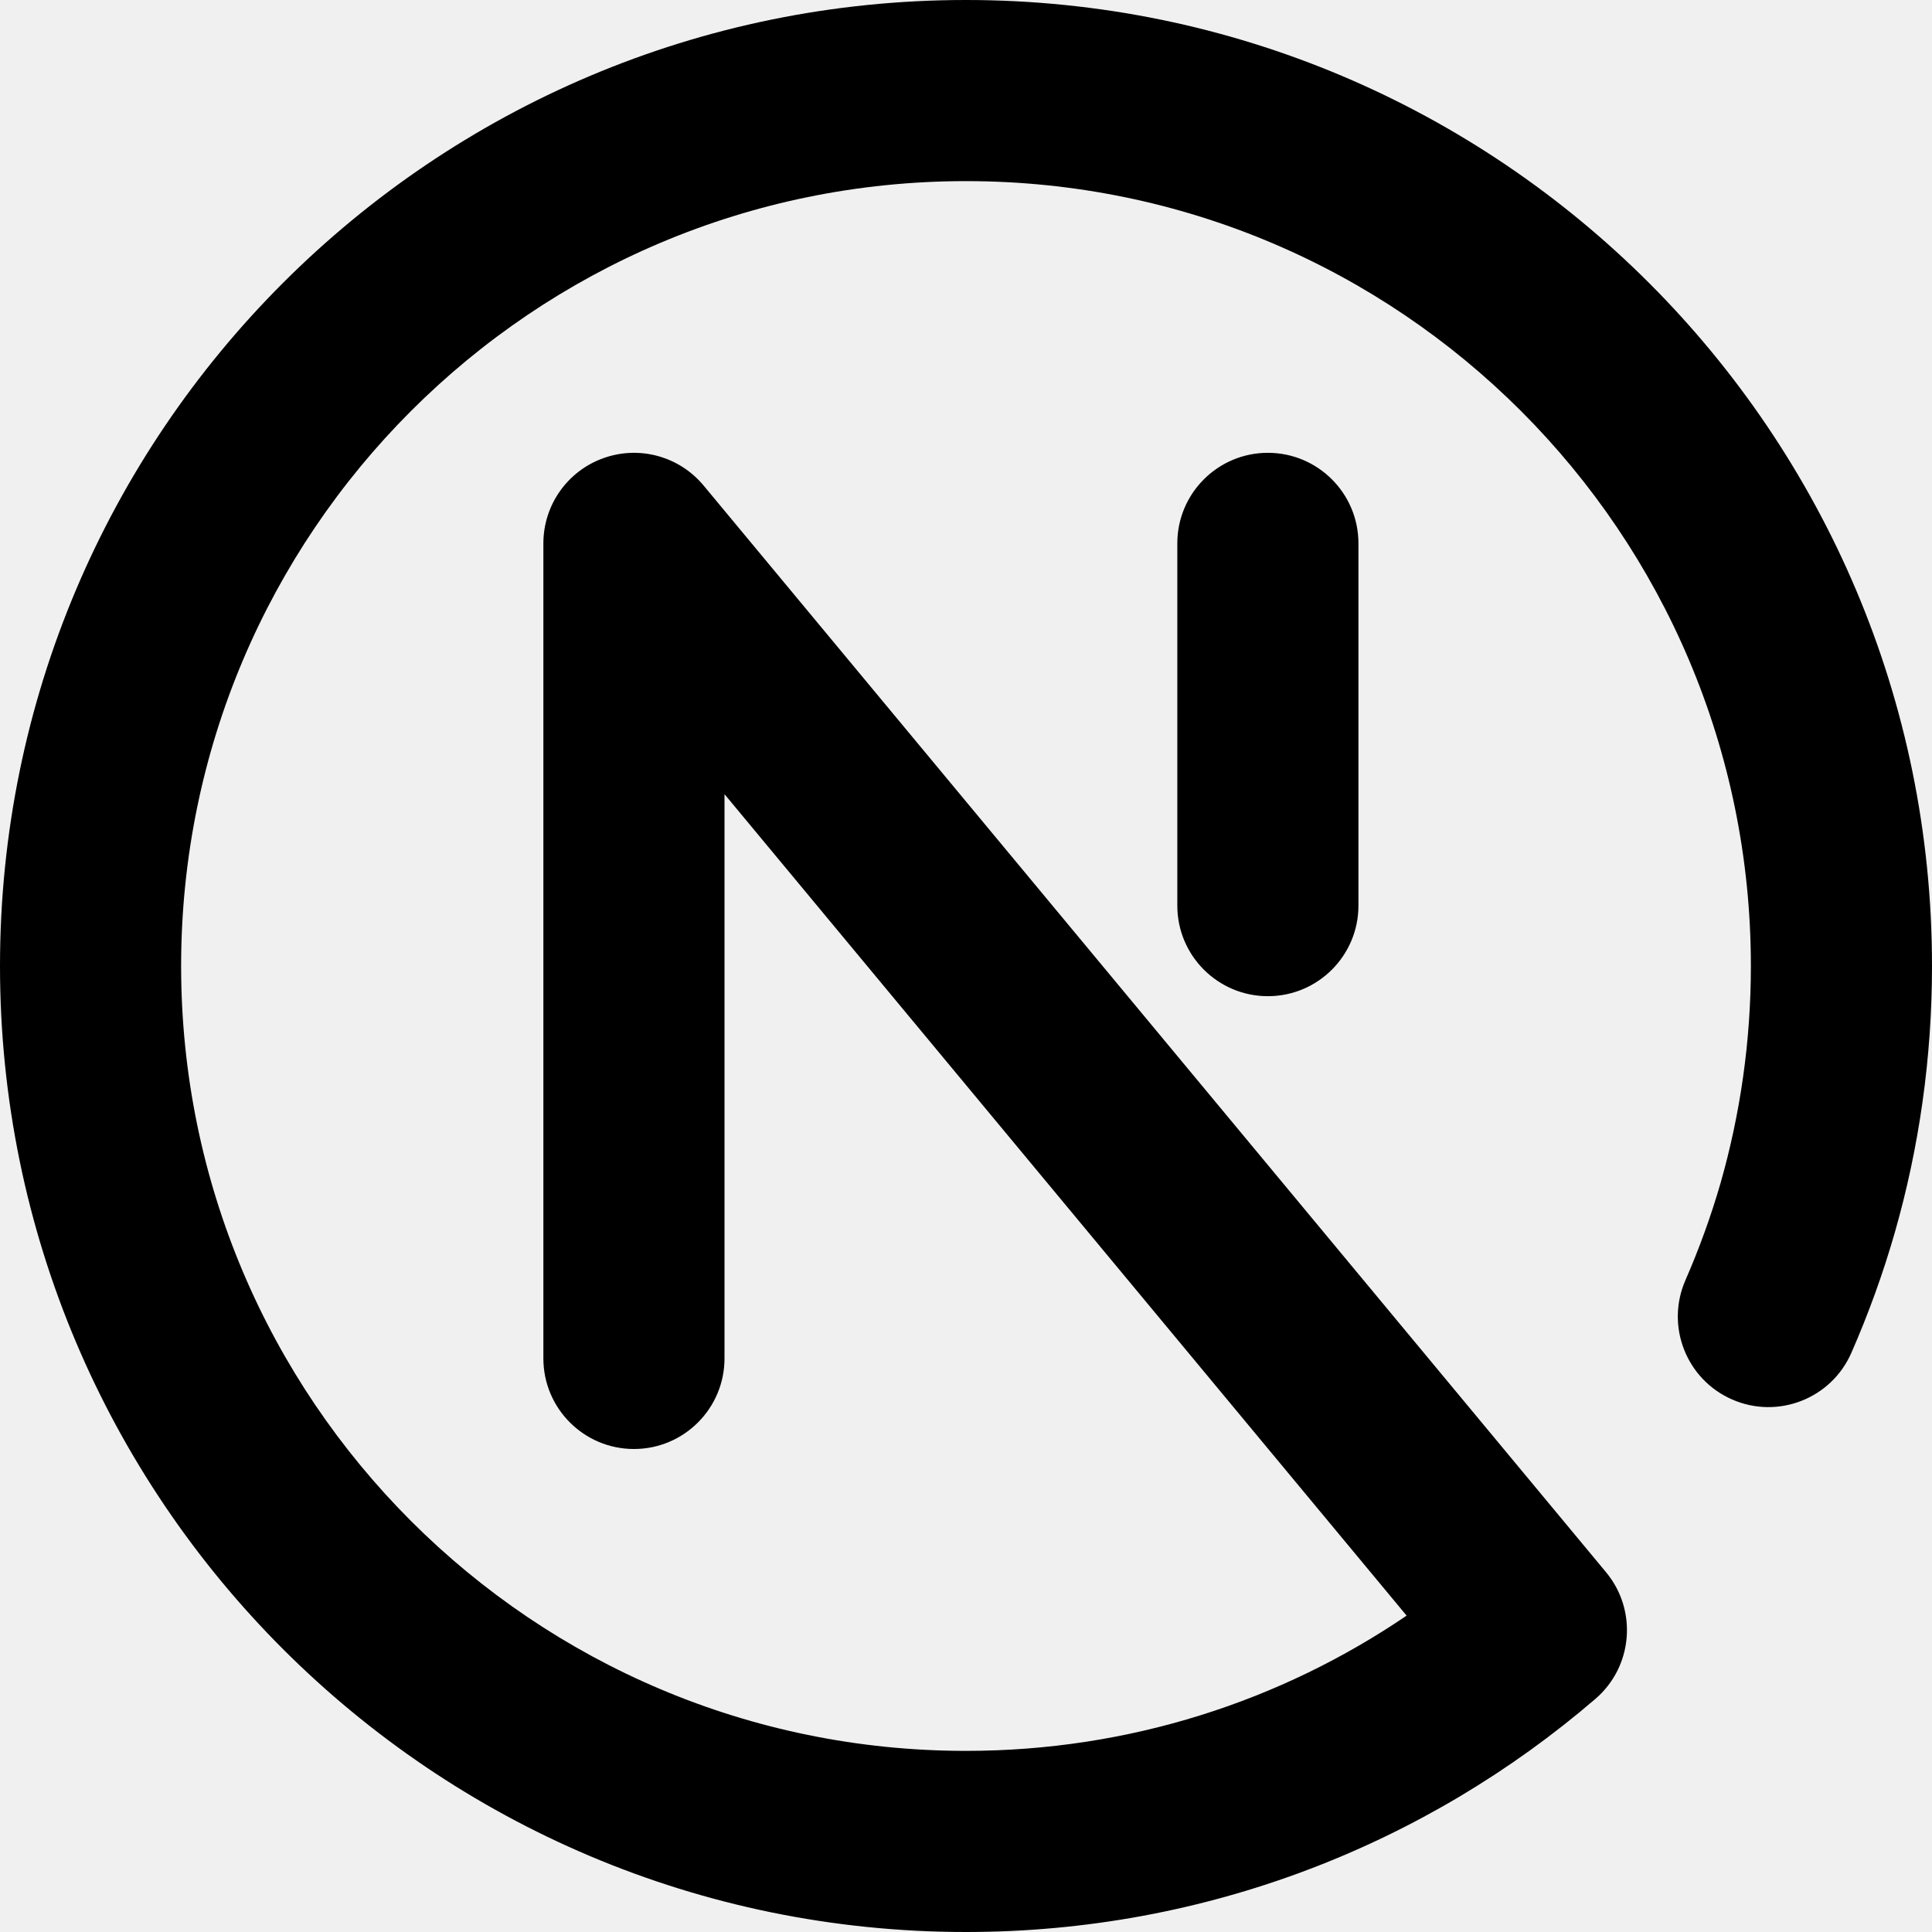
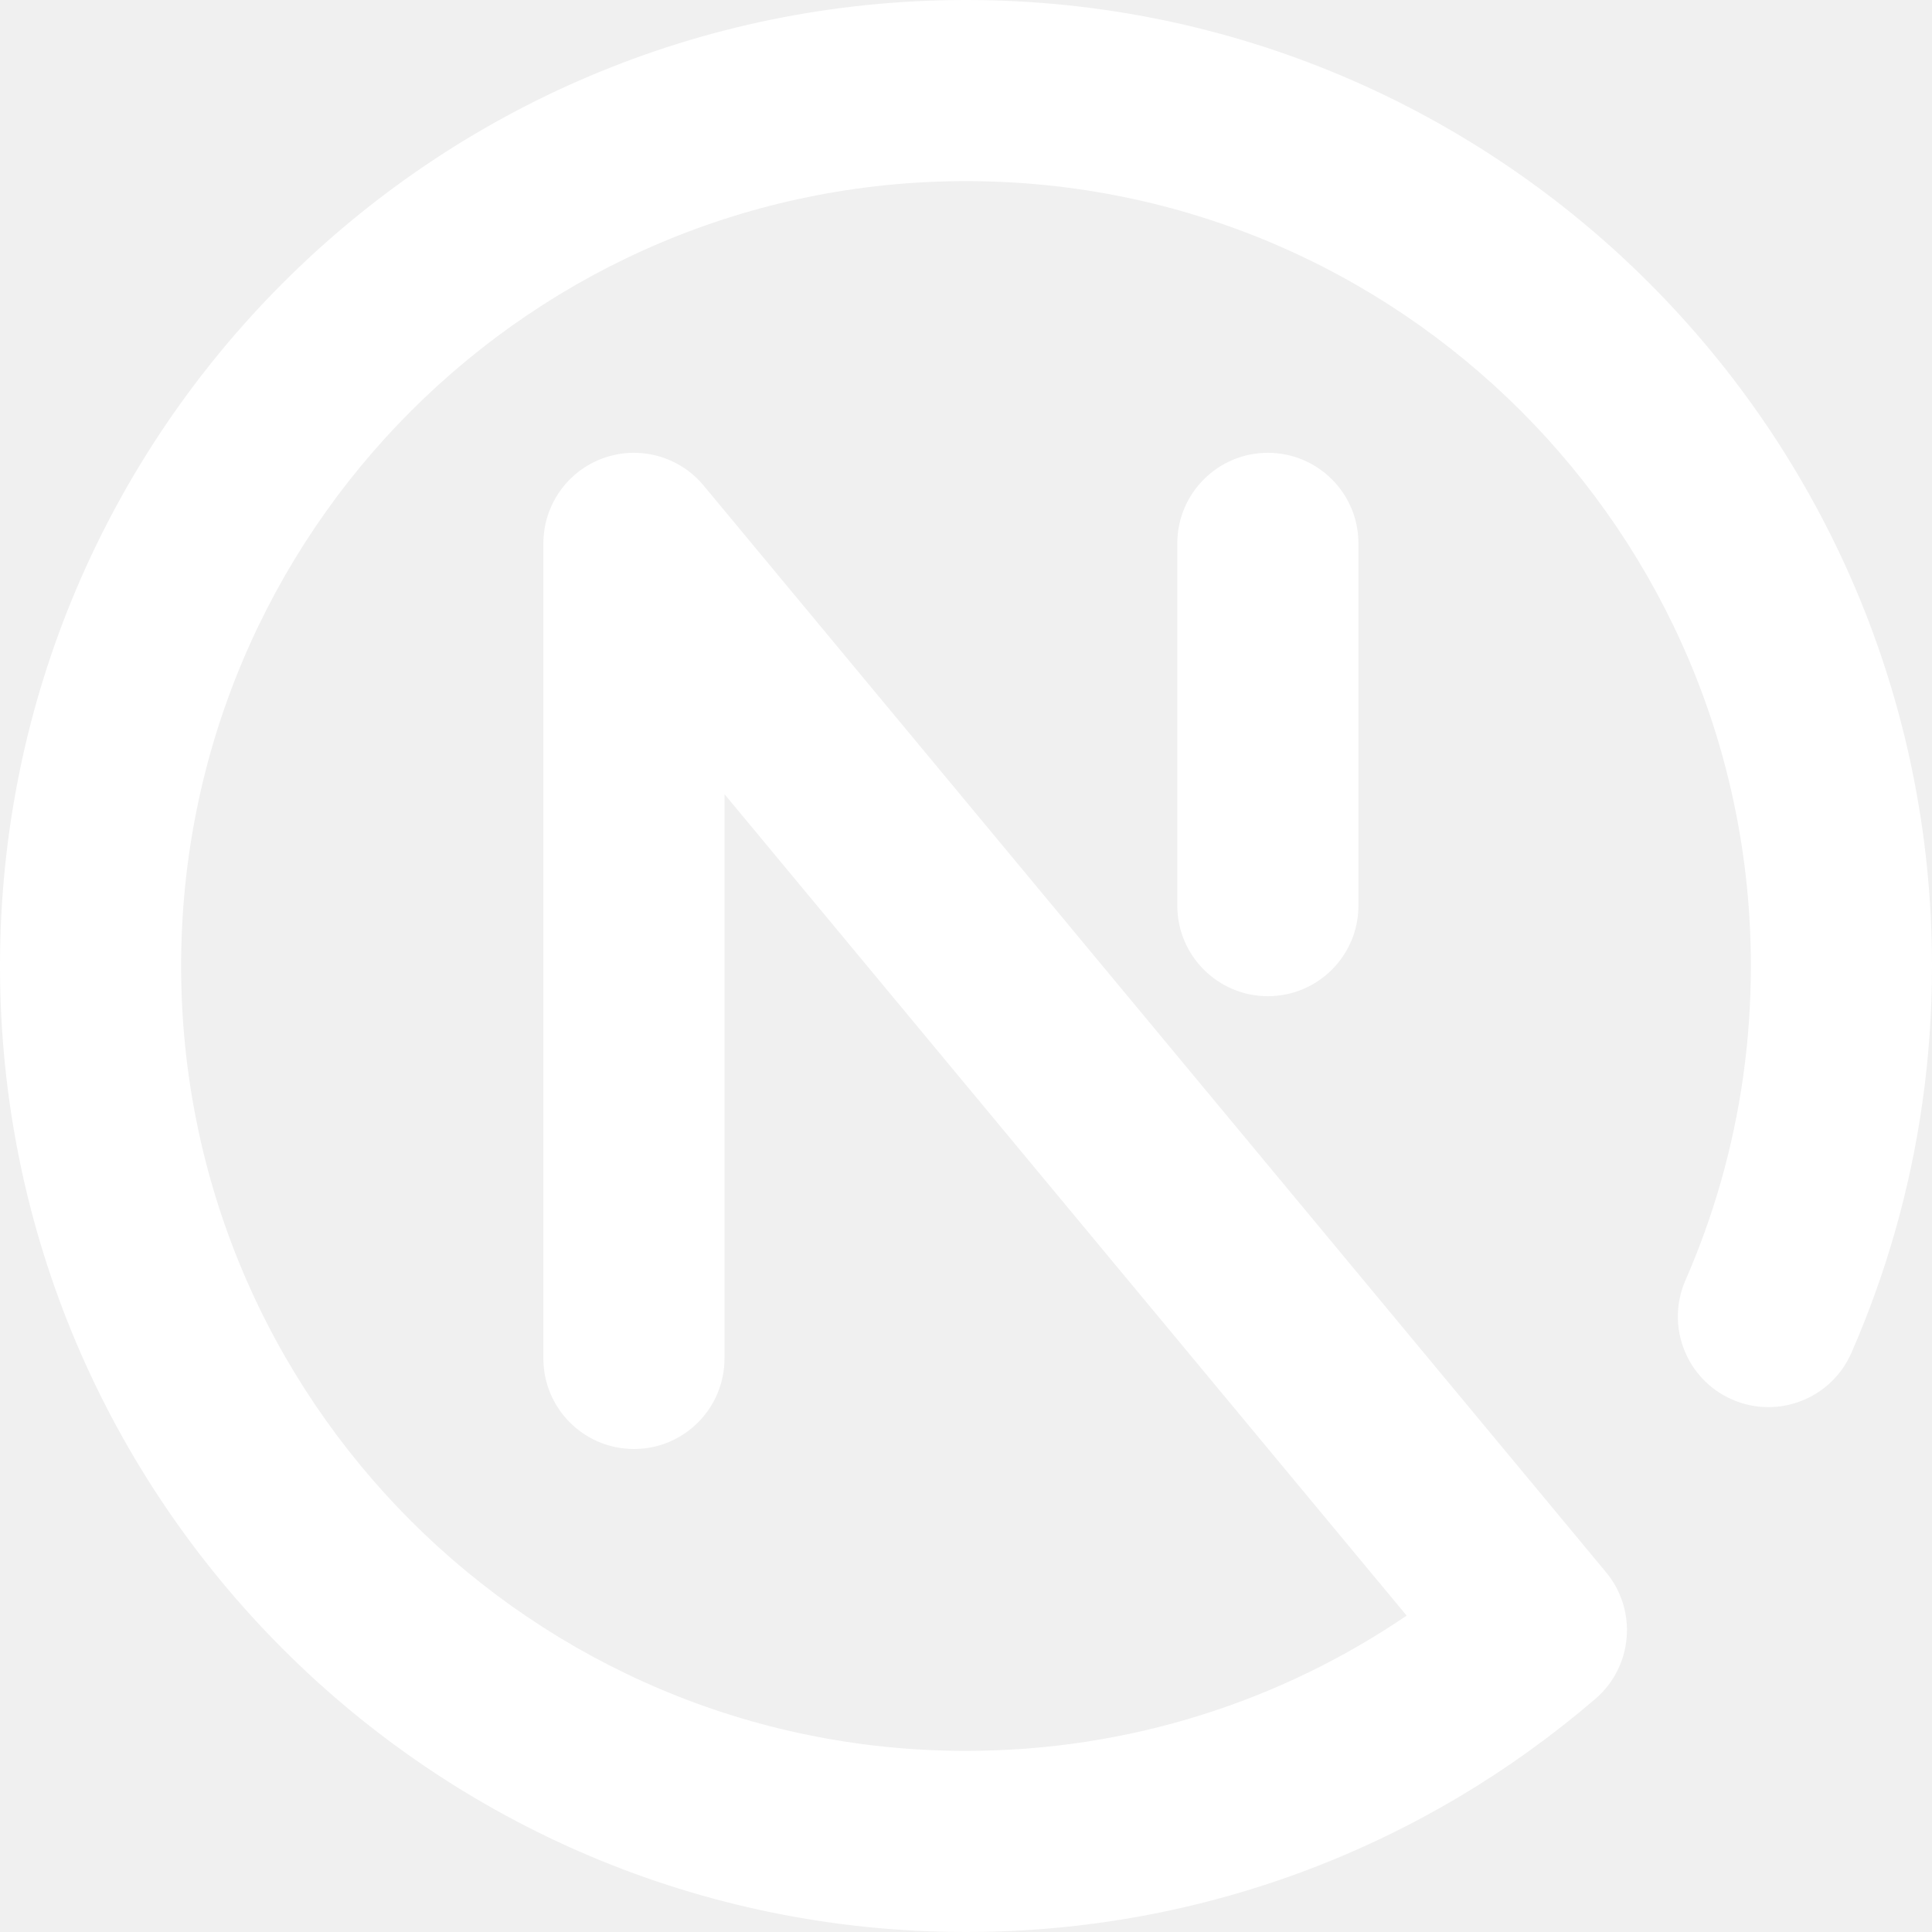
- <svg xmlns="http://www.w3.org/2000/svg" width="800px" height="800px" viewBox="0 0 16 16" fill="none">
-   <path fill-rule="evenodd" clip-rule="evenodd" d="M8 1.5C4.41 1.5 1.5 4.41 1.5 8C1.5 11.59 4.41 14.5 8 14.5C9.353 14.5 10.609 14.087 11.649 13.38L6 6.577V11.25C6 11.664 5.664 12 5.25 12C4.836 12 4.5 11.664 4.5 11.25V4.5C4.5 4.184 4.698 3.902 4.995 3.795C5.293 3.687 5.625 3.778 5.827 4.021L13.301 13.021C13.562 13.336 13.523 13.802 13.213 14.069C11.813 15.272 9.991 16 8 16C3.582 16 0 12.418 0 8C0 3.582 3.582 0 8 0C12.418 0 16 3.582 16 8C16 8.764 15.893 9.505 15.692 10.207C15.594 10.549 15.473 10.882 15.332 11.204C15.166 11.583 14.724 11.756 14.345 11.59C13.965 11.424 13.792 10.982 13.958 10.602C14.072 10.341 14.17 10.071 14.25 9.794C14.412 9.225 14.5 8.623 14.5 8C14.5 4.41 11.59 1.5 8 1.5ZM10.5 3.75C10.914 3.75 11.25 4.086 11.25 4.5V7.5C11.25 7.914 10.914 8.25 10.5 8.25C10.086 8.25 9.75 7.914 9.75 7.5V4.5C9.75 4.086 10.086 3.75 10.5 3.75Z" fill="#000000" />
+ <svg xmlns="http://www.w3.org/2000/svg" width="800" height="800" viewBox="0 0 800 800" fill="none">
+   <g clip-path="url(#clip0_2317_41)">
+     <path fill-rule="evenodd" clip-rule="evenodd" d="M400 75C220.508 75 75 220.508 75 400C75 579.495 220.508 725 400 725C467.664 725 530.44 704.355 582.46 668.995L300 328.856V562.5C300 583.21 283.21 600 262.5 600C241.79 600 225 583.21 225 562.5V225C225 209.2 234.903 195.095 249.764 189.729C264.625 184.363 281.256 188.888 291.35 201.043L665.04 651.045C678.11 666.785 676.15 690.1 660.635 703.435C590.65 763.6 499.528 800 400 800C179.086 800 0 620.915 0 400C0 179.086 179.086 0 400 0C620.915 0 800 179.086 800 400C800 438.214 794.63 475.237 784.58 510.325C779.68 527.445 773.665 544.09 766.625 560.185C758.325 579.16 736.215 587.81 717.24 579.51C698.265 571.21 689.61 549.1 697.915 530.125C703.625 517.065 708.505 503.56 712.48 489.676C720.625 461.235 725 431.16 725 400C725 220.508 579.495 75 400 75ZM525 187.5C545.71 187.5 562.5 204.29 562.5 225V375C562.5 395.71 545.71 412.5 525 412.5C504.29 412.5 487.5 395.71 487.5 375V225C487.5 204.29 504.29 187.5 525 187.5Z" fill="white" />
+   </g>
+   <defs>
+     <clipPath id="clip0_2317_41">
+       <rect width="800" height="800" fill="white" />
+     </clipPath>
+   </defs>
</svg>
